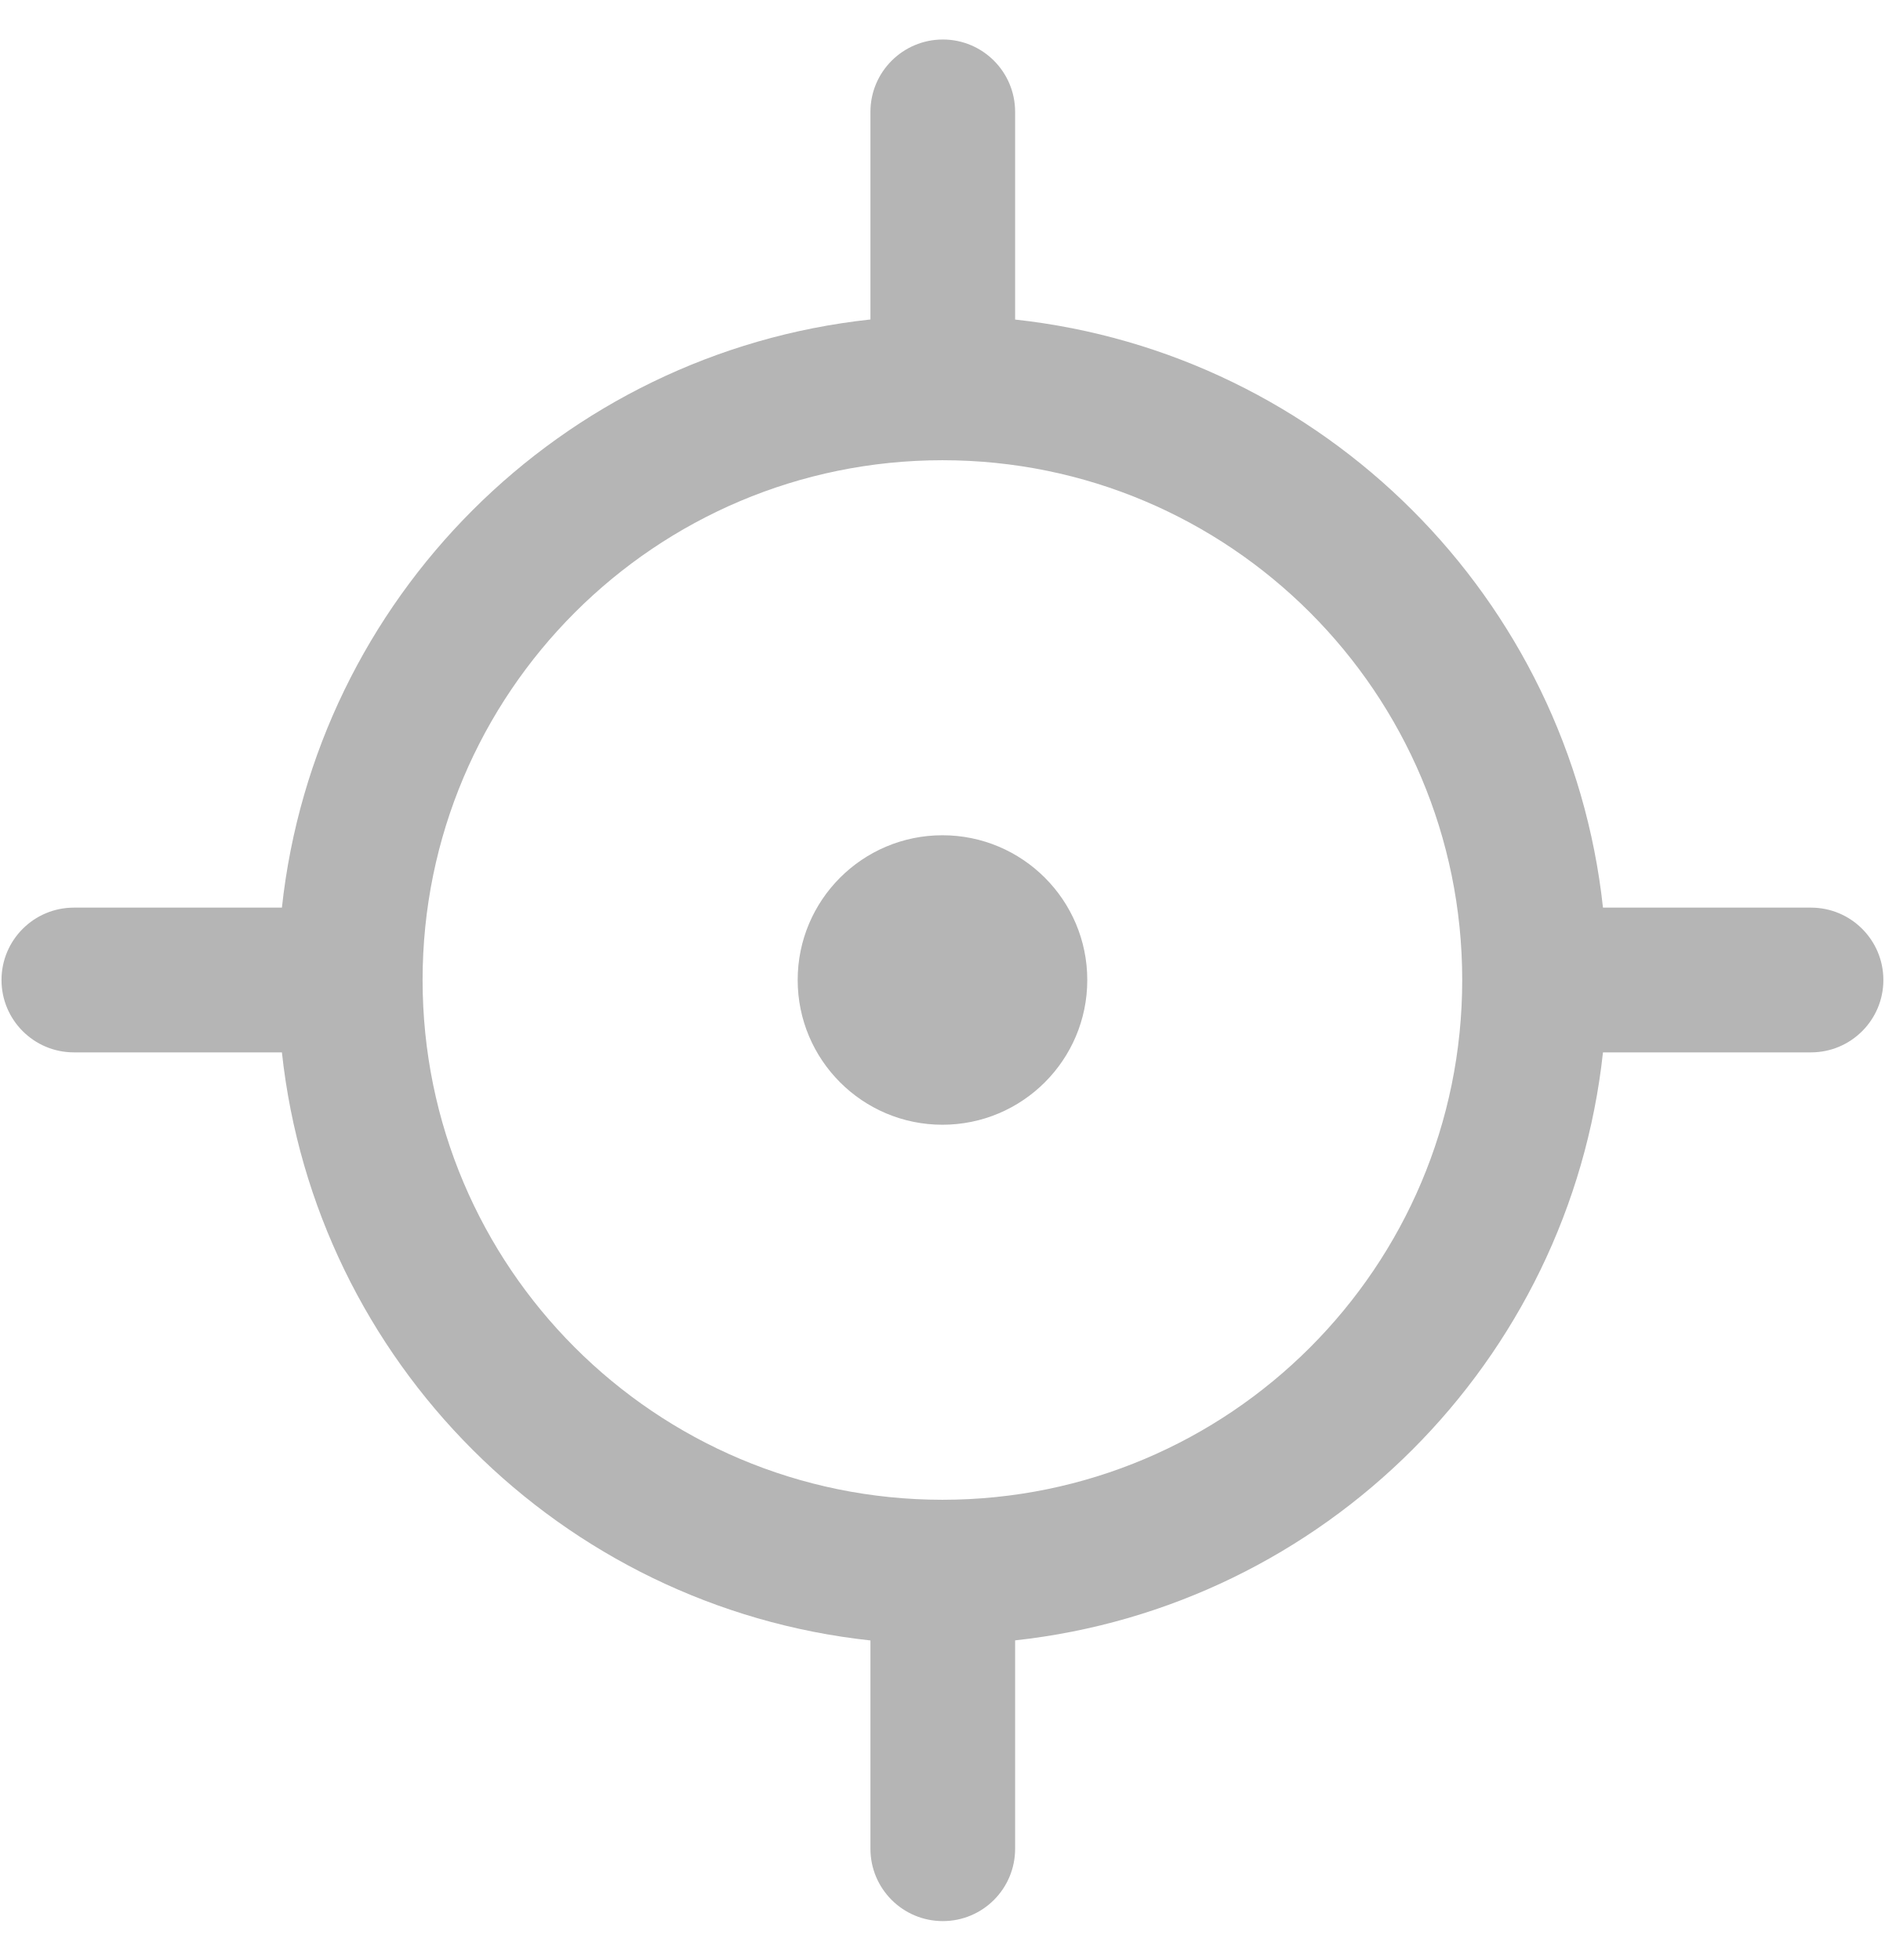
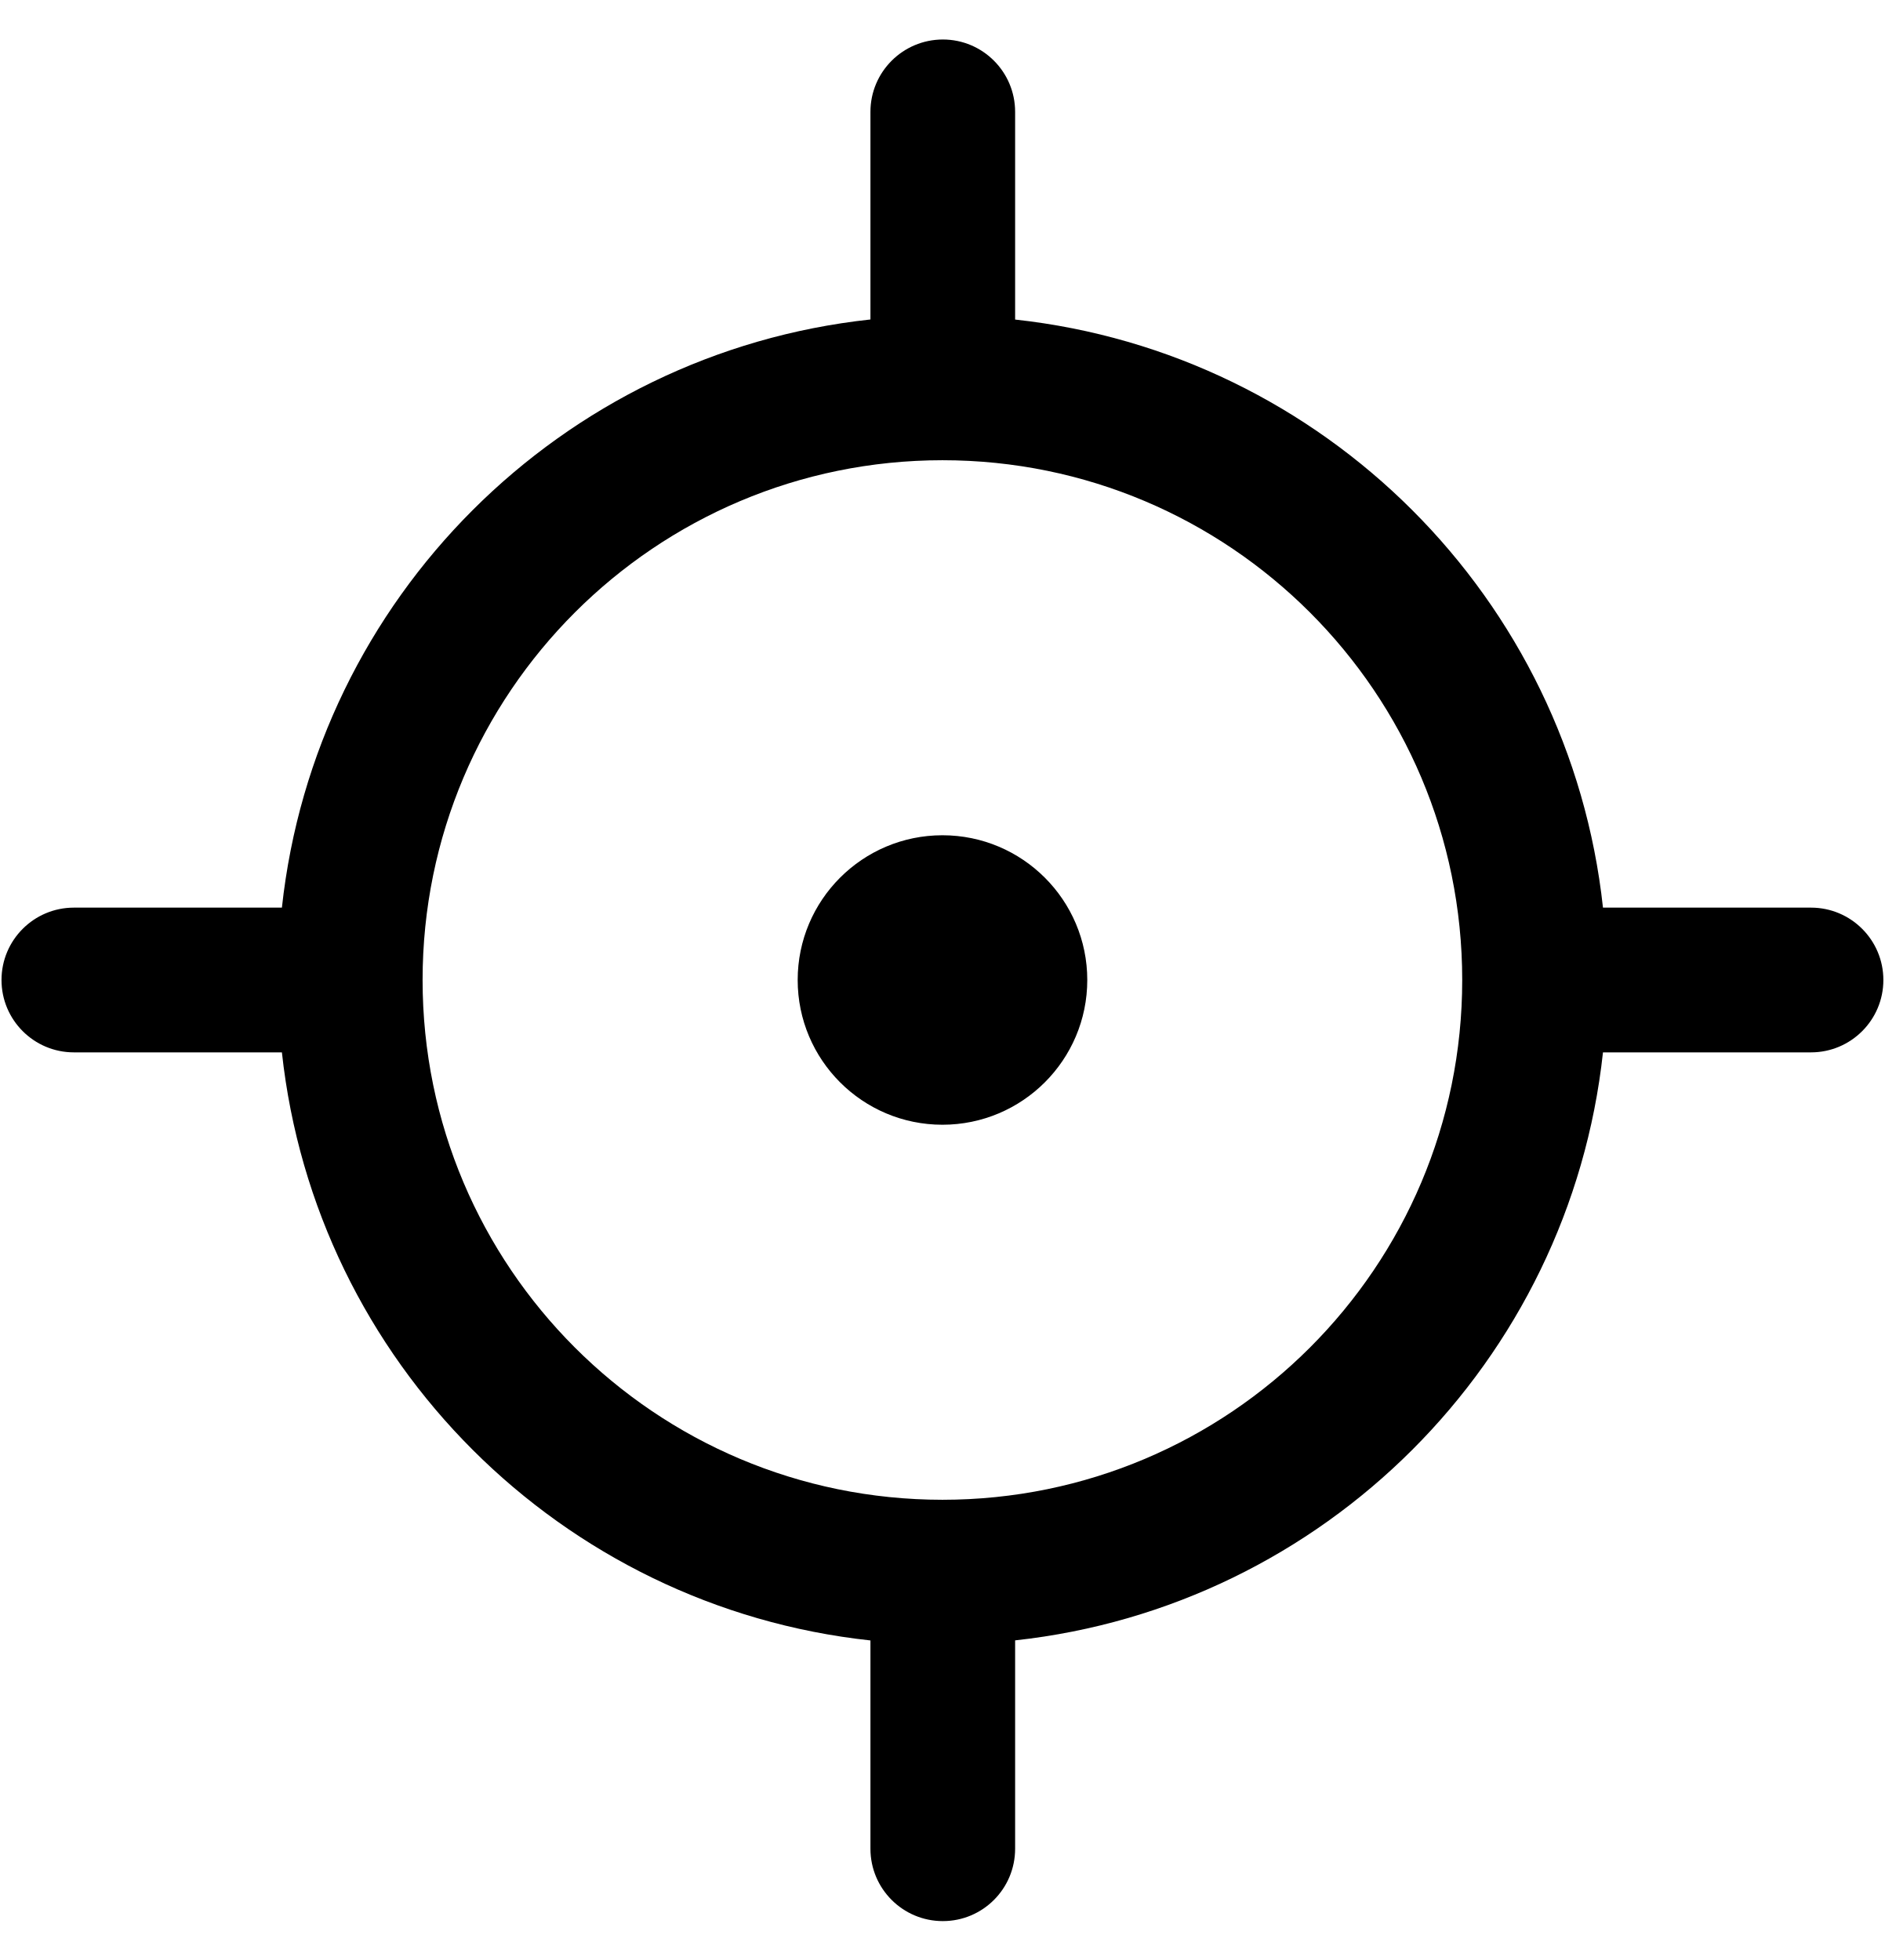
<svg xmlns="http://www.w3.org/2000/svg" width="25" height="26" viewBox="0 0 25 26" fill="none">
-   <path d="M12.505 0.524C13.035 0.524 13.464 0.954 13.464 1.484V4.239C17.564 4.685 20.817 7.94 21.261 12.04H24.02C24.55 12.04 24.98 12.47 24.98 13C24.98 13.53 24.55 13.96 24.02 13.96H21.261C20.817 18.06 17.564 21.314 13.464 21.76V24.524C13.464 25.055 13.035 25.484 12.505 25.484C11.975 25.484 11.545 25.055 11.545 24.524V21.761C7.441 21.318 4.183 18.062 3.739 13.96H0.98C0.45 13.96 0.02 13.53 0.02 13C0.02 12.47 0.45 12.04 0.98 12.04H3.739C4.183 7.937 7.441 4.681 11.545 4.238V1.484C11.545 0.954 11.975 0.525 12.505 0.524ZM12.5 6.105C8.692 6.106 5.605 9.192 5.605 13C5.605 16.808 8.692 19.894 12.5 19.895C16.307 19.895 19.394 16.808 19.394 13C19.394 9.192 16.307 6.105 12.5 6.105ZM12.5 11.08C13.56 11.08 14.421 11.94 14.421 13C14.421 14.06 13.56 14.92 12.5 14.92C11.44 14.92 10.58 14.06 10.58 13C10.58 11.94 11.44 11.08 12.5 11.08Z" fill="#B5B5B5" />
+   <path d="M12.505 0.524C13.035 0.524 13.464 0.954 13.464 1.484V4.239C17.564 4.685 20.817 7.94 21.261 12.04H24.02C24.55 12.04 24.98 12.47 24.98 13C24.98 13.53 24.55 13.96 24.02 13.96H21.261C20.817 18.06 17.564 21.314 13.464 21.76V24.524C13.464 25.055 13.035 25.484 12.505 25.484C11.975 25.484 11.545 25.055 11.545 24.524V21.761C7.441 21.318 4.183 18.062 3.739 13.96H0.98C0.45 13.96 0.02 13.53 0.02 13C0.02 12.47 0.45 12.04 0.98 12.04H3.739C4.183 7.937 7.441 4.681 11.545 4.238V1.484C11.545 0.954 11.975 0.525 12.505 0.524ZM12.5 6.105C8.692 6.106 5.605 9.192 5.605 13C5.605 16.808 8.692 19.894 12.5 19.895C16.307 19.895 19.394 16.808 19.394 13C19.394 9.192 16.307 6.105 12.5 6.105ZM12.5 11.08C13.56 11.08 14.421 11.94 14.421 13C14.421 14.06 13.56 14.92 12.5 14.92C11.44 14.92 10.58 14.06 10.58 13C10.58 11.94 11.44 11.08 12.5 11.08Z" fill="currentColor" />
</svg>
